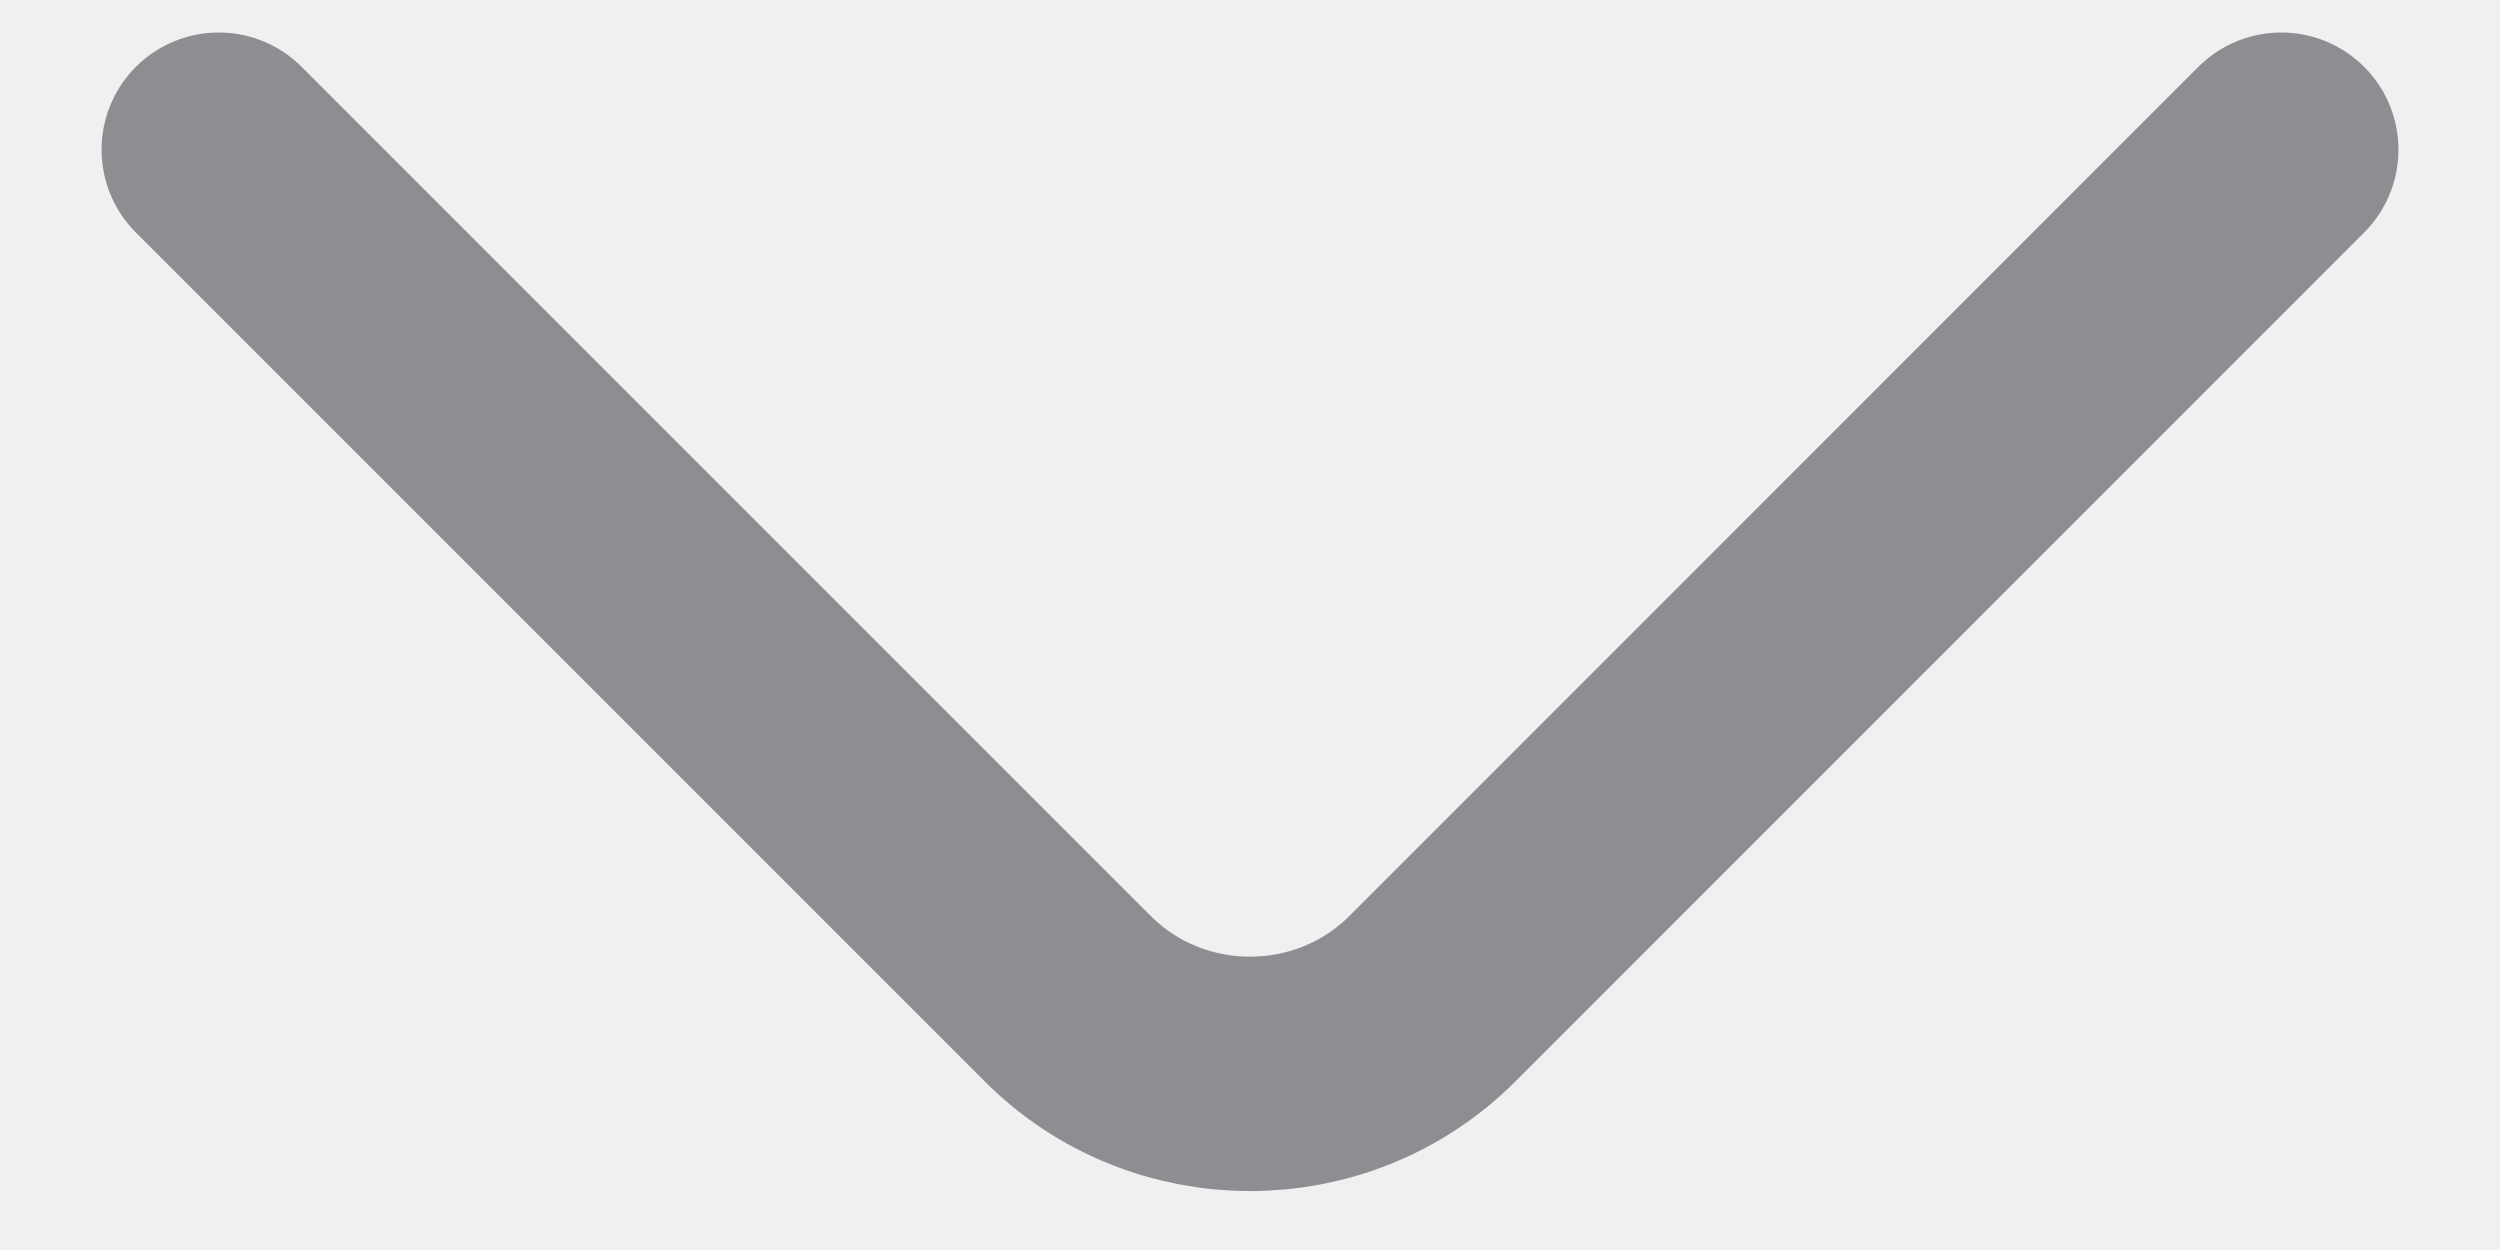
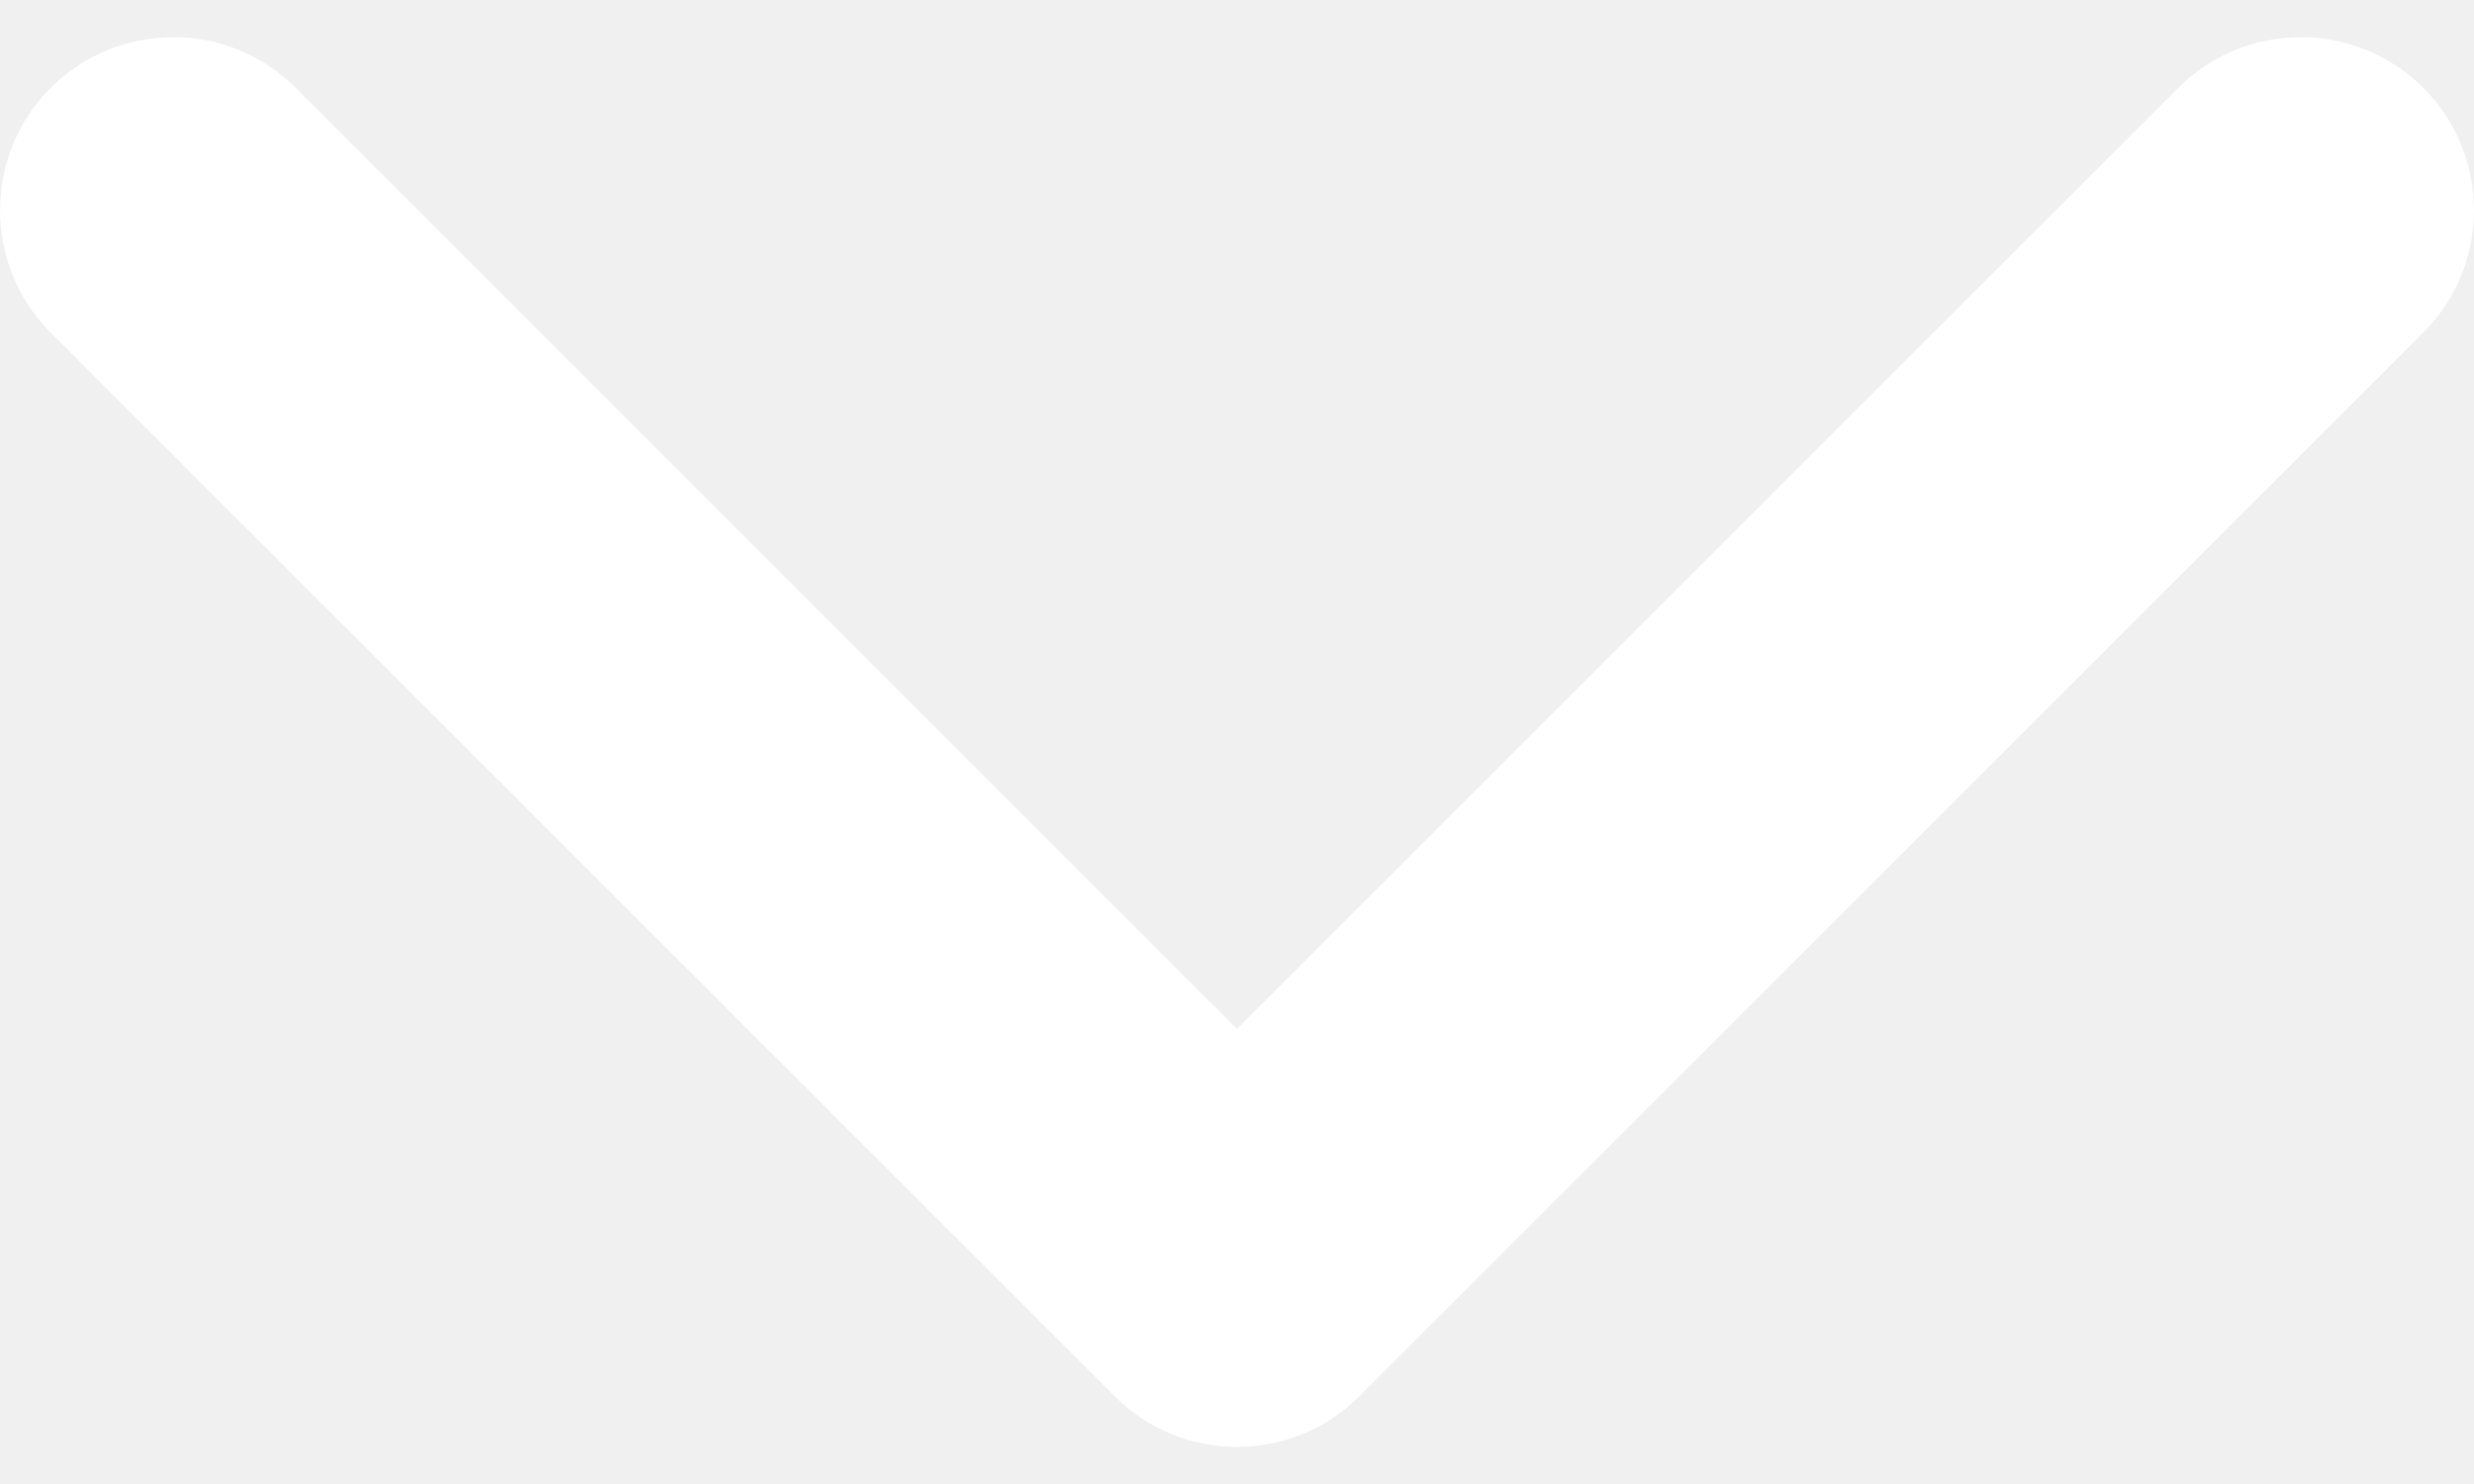
- <svg xmlns="http://www.w3.org/2000/svg" width="16" height="8" viewBox="0 0 16 8" fill="none">
-   <path d="M14.6 0.958L9.167 6.392C8.525 7.033 7.475 7.033 6.834 6.392L1.4 0.958" stroke="#292D32" stroke-opacity="0.5" stroke-width="1.5" stroke-miterlimit="10" stroke-linecap="round" stroke-linejoin="round" />
+ <svg xmlns="http://www.w3.org/2000/svg" width="10" height="6" viewBox="0 0 10 6" fill="none">
+   <path d="M4.505 5.645L0.205 1.345C-0.068 1.072 -0.068 0.628 0.205 0.355C0.479 0.082 0.922 0.082 1.195 0.355L5 4.16L8.805 0.355C9.078 0.082 9.521 0.082 9.795 0.355C10.068 0.628 10.068 1.072 9.795 1.345L5.495 5.645C5.358 5.782 5.179 5.85 5 5.85C4.821 5.85 4.642 5.782 4.505 5.645Z" fill="white" />
</svg>
